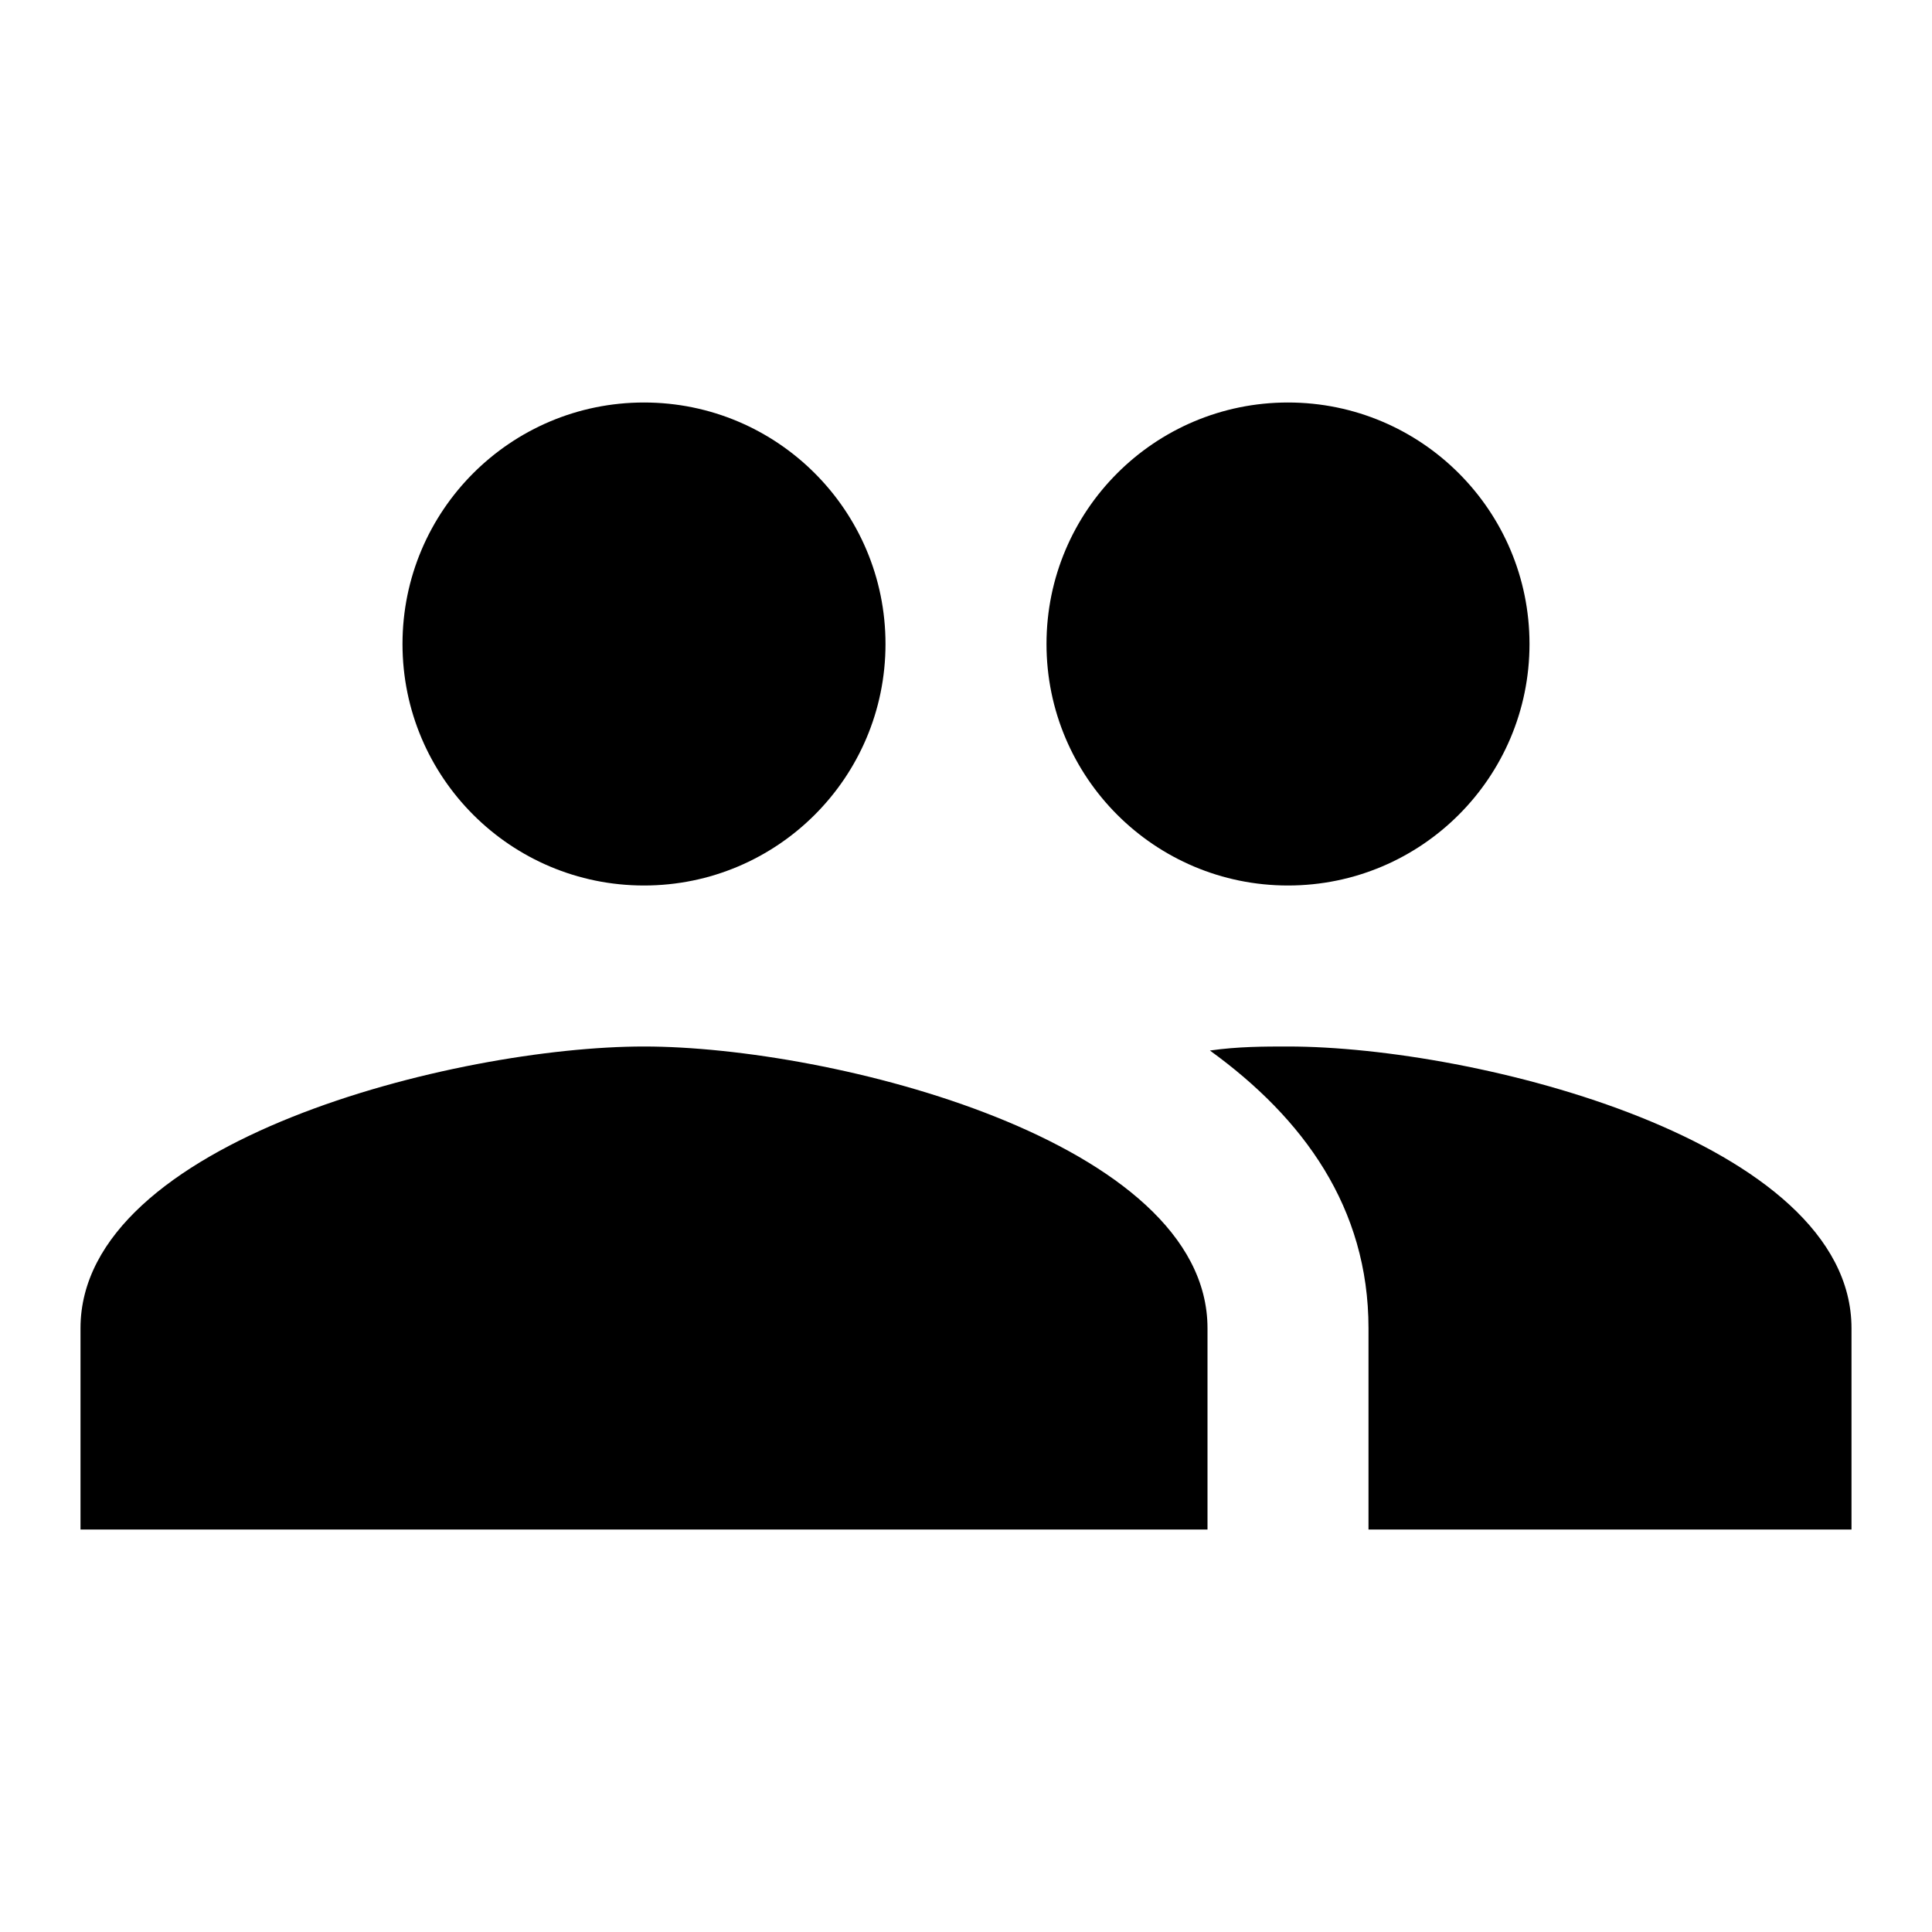
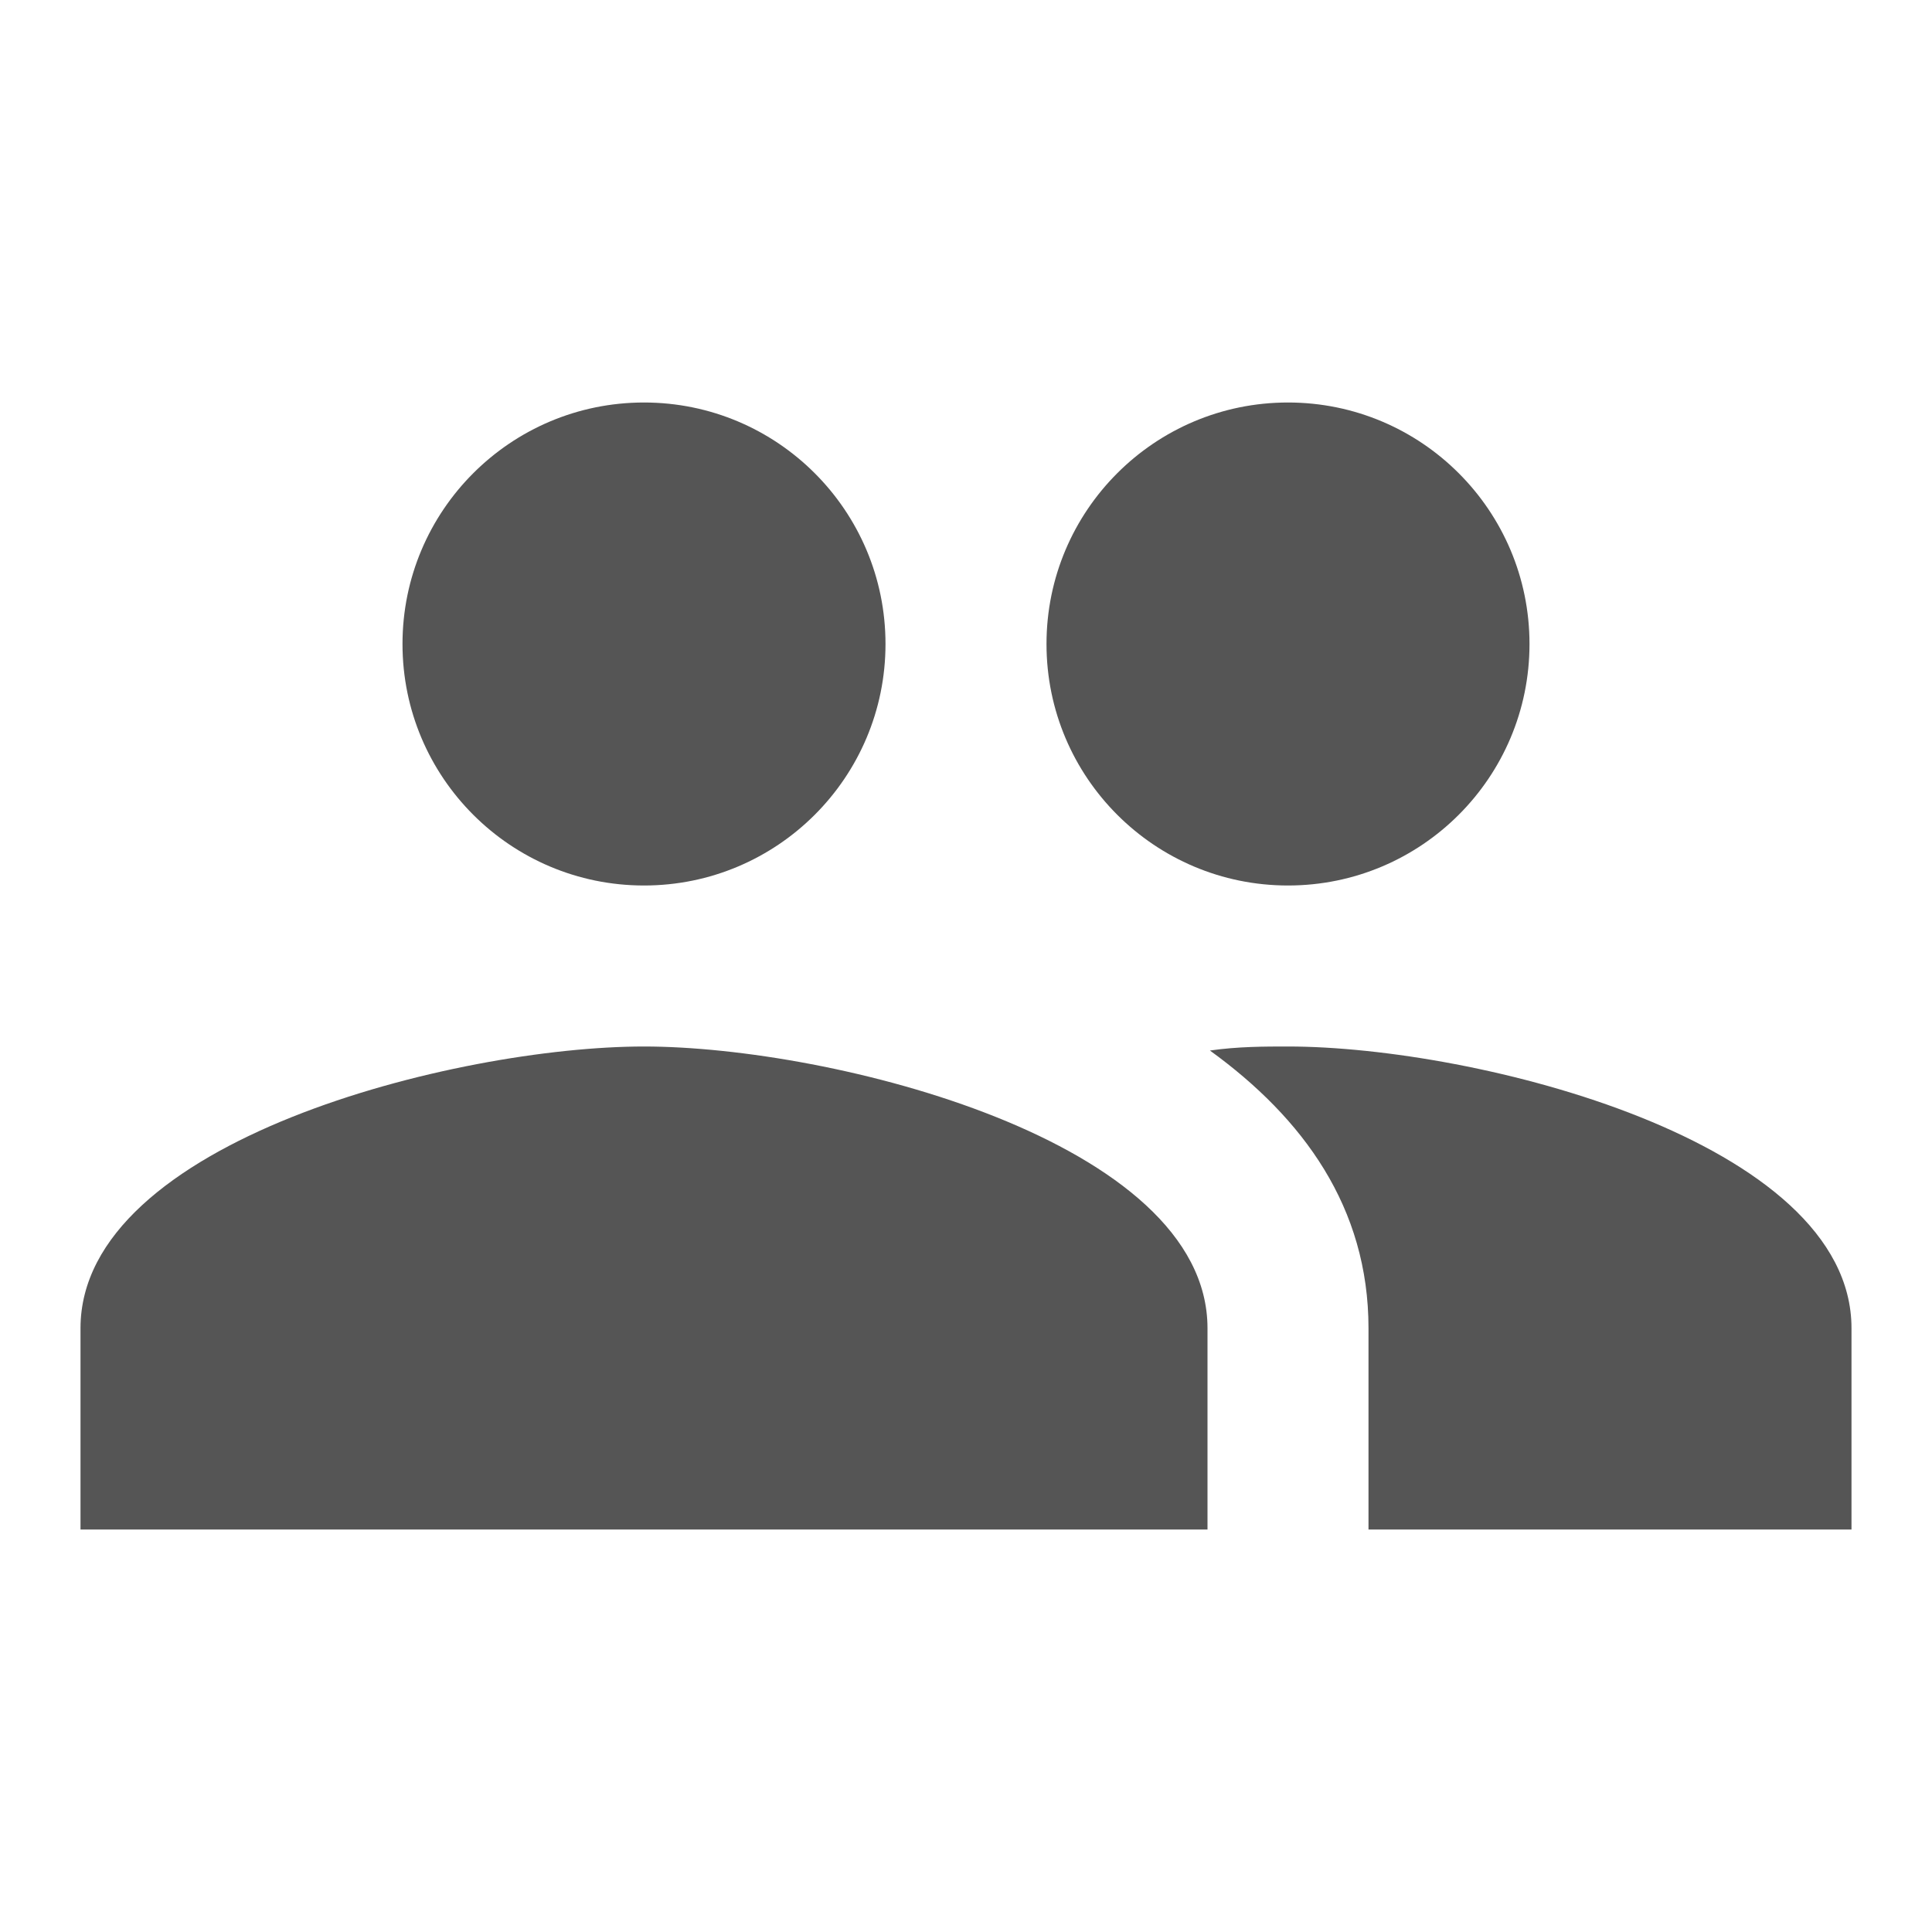
- <svg xmlns="http://www.w3.org/2000/svg" version="1.1" width="24" height="24" viewBox="0 0 24 24">
-   <path d="M16,13C15.71,13 15.38,13 15.03,13.05C16.19,13.89 17,15 17,16.5V19H23V16.5C23,14.17 18.33,13 16,13M8,13C5.67,13 1,14.17 1,16.5V19H15V16.5C15,14.17 10.33,13 8,13M8,11A3,3 0 0,0 11,8A3,3 0 0,0 8,5A3,3 0 0,0 5,8A3,3 0 0,0 8,11M16,11A3,3 0 0,0 19,8A3,3 0 0,0 16,5A3,3 0 0,0 13,8A3,3 0 0,0 16,11Z" />
+ <svg xmlns="http://www.w3.org/2000/svg" version="1.1" width="24" height="24" viewBox="0 0 24 24" id="svg5474">
+   <defs id="defs5480" />
+   <path d="M16,13C15.71,13 15.38,13 15.03,13.05C16.19,13.89 17,15 17,16.5V19H23V16.5C23,14.17 18.33,13 16,13M8,13C5.67,13 1,14.17 1,16.5V19H15V16.5C15,14.17 10.33,13 8,13M8,11A3,3 0 0,0 11,8A3,3 0 0,0 8,5A3,3 0 0,0 5,8A3,3 0 0,0 8,11M16,11A3,3 0 0,0 19,8A3,3 0 0,0 16,5A3,3 0 0,0 13,8A3,3 0 0,0 16,11Z" id="path5476" style="fill:#555555" />
</svg>
